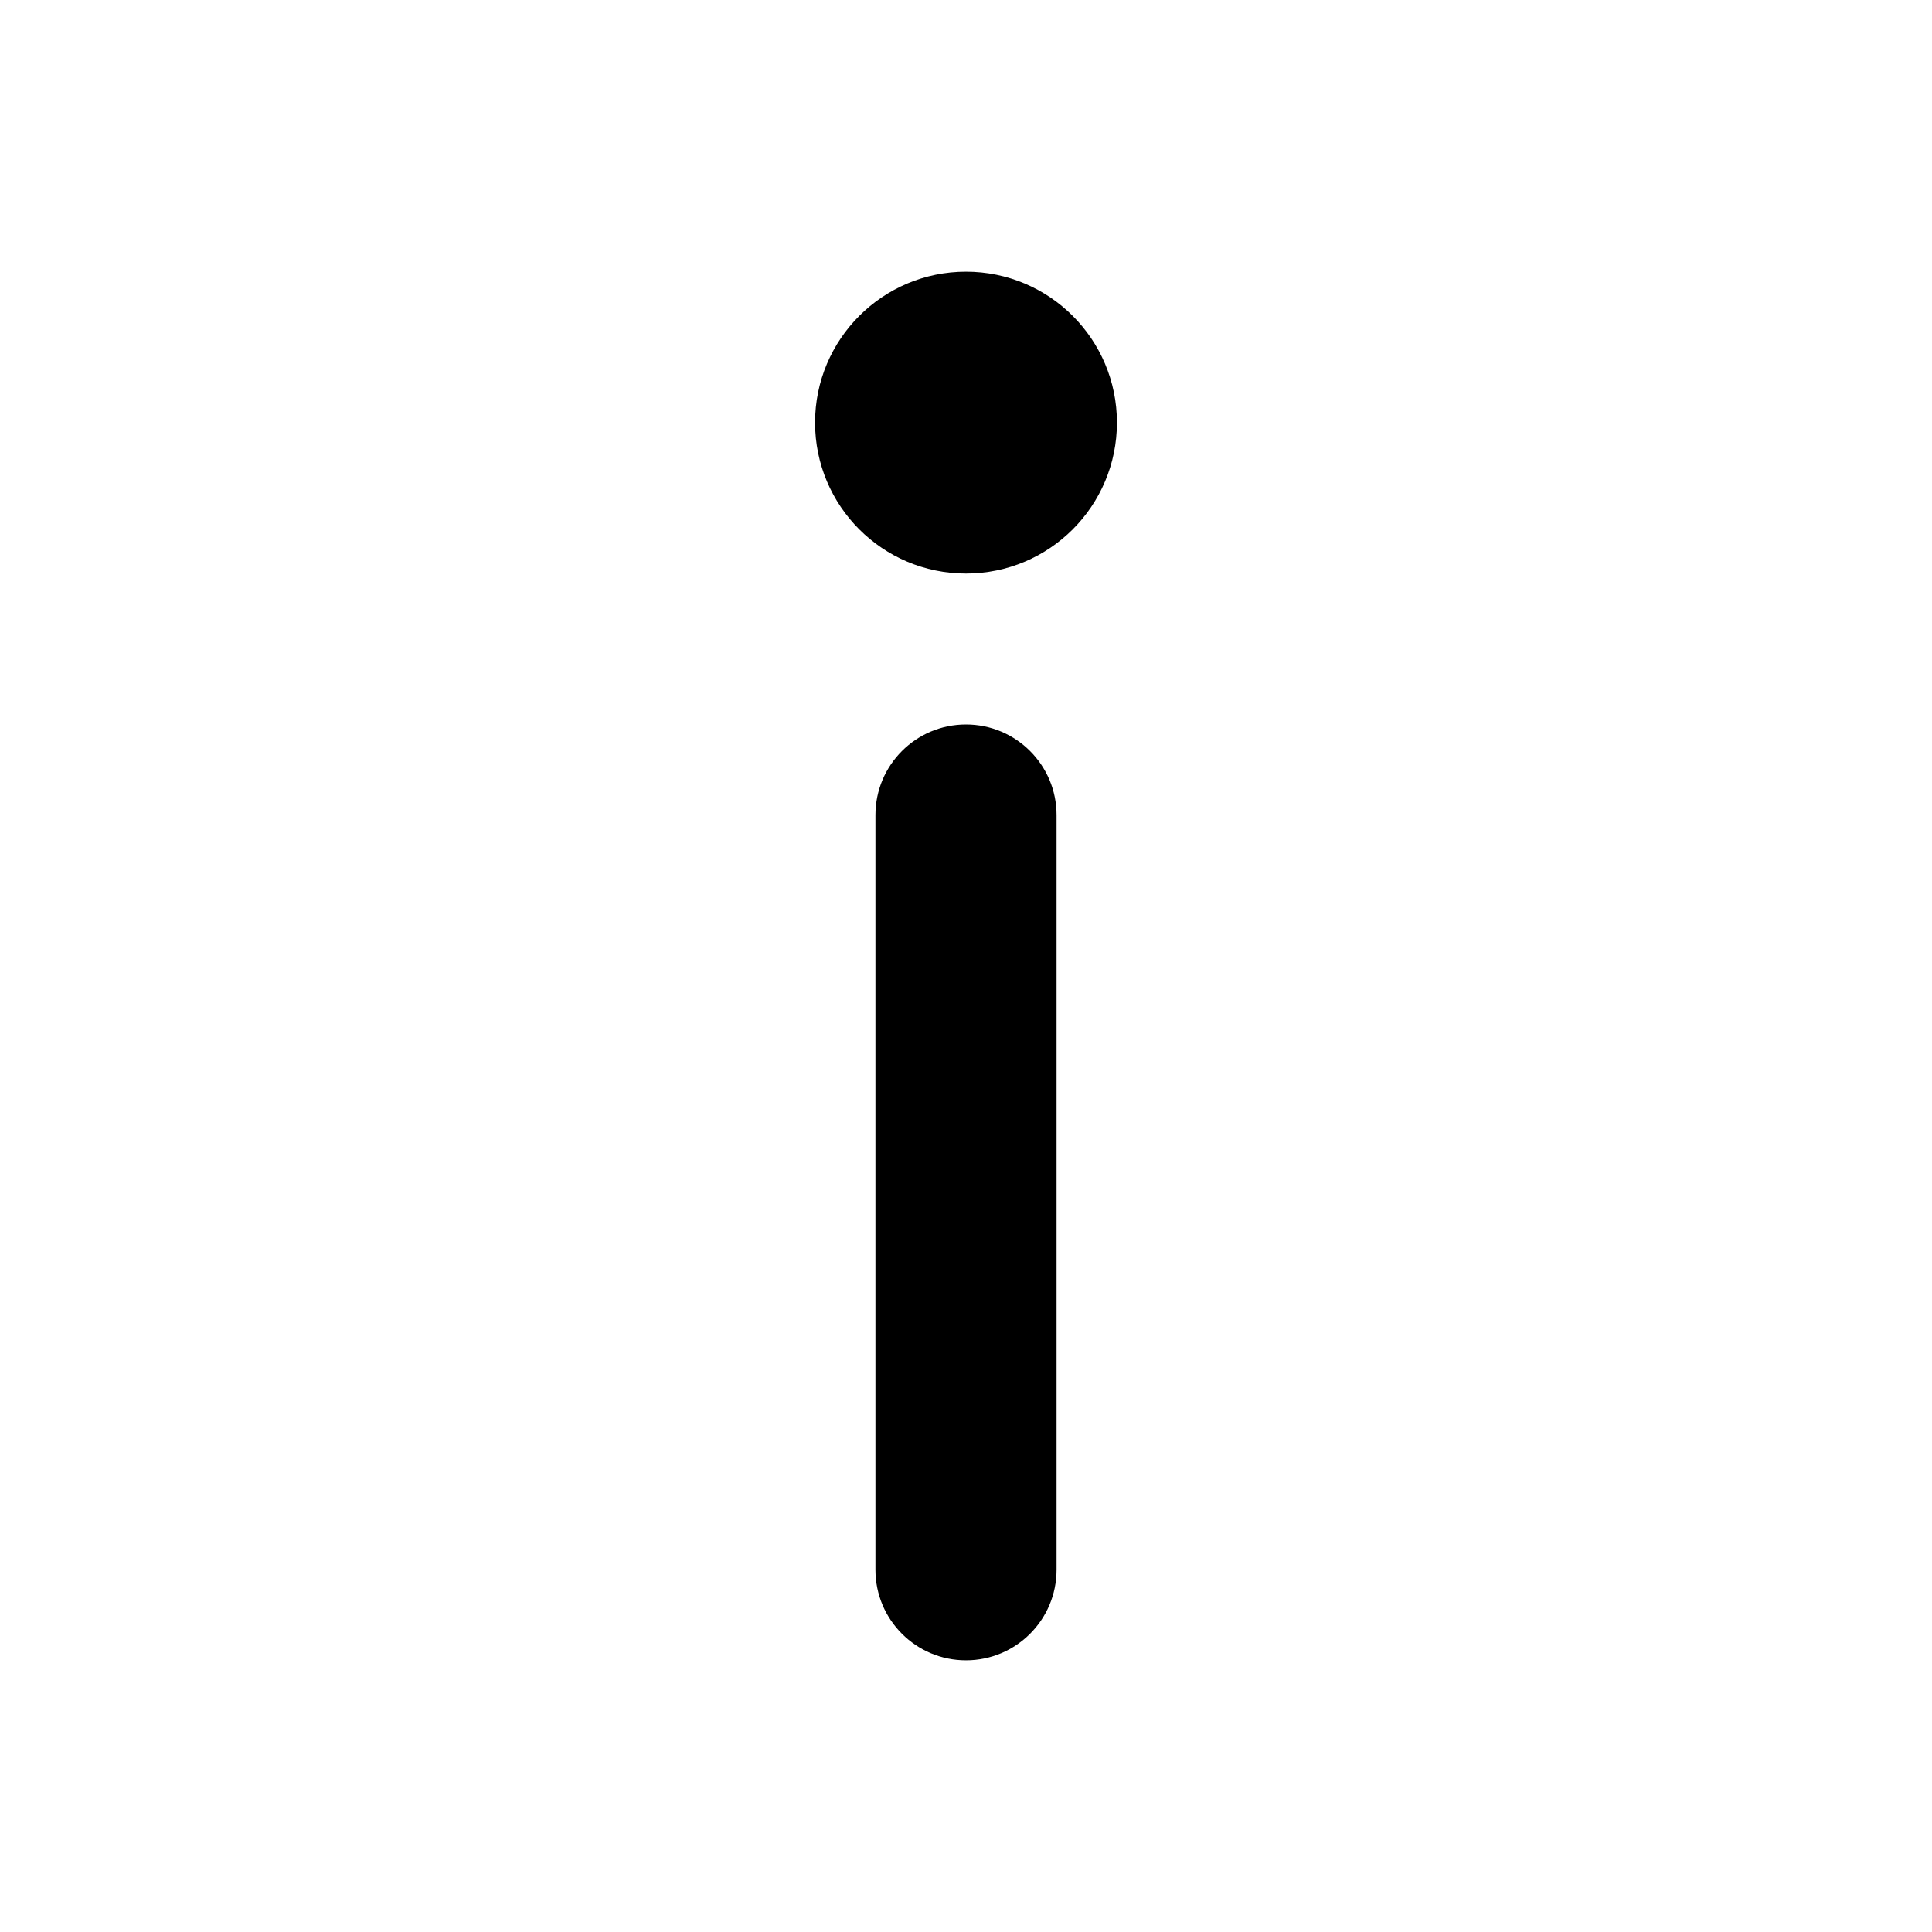
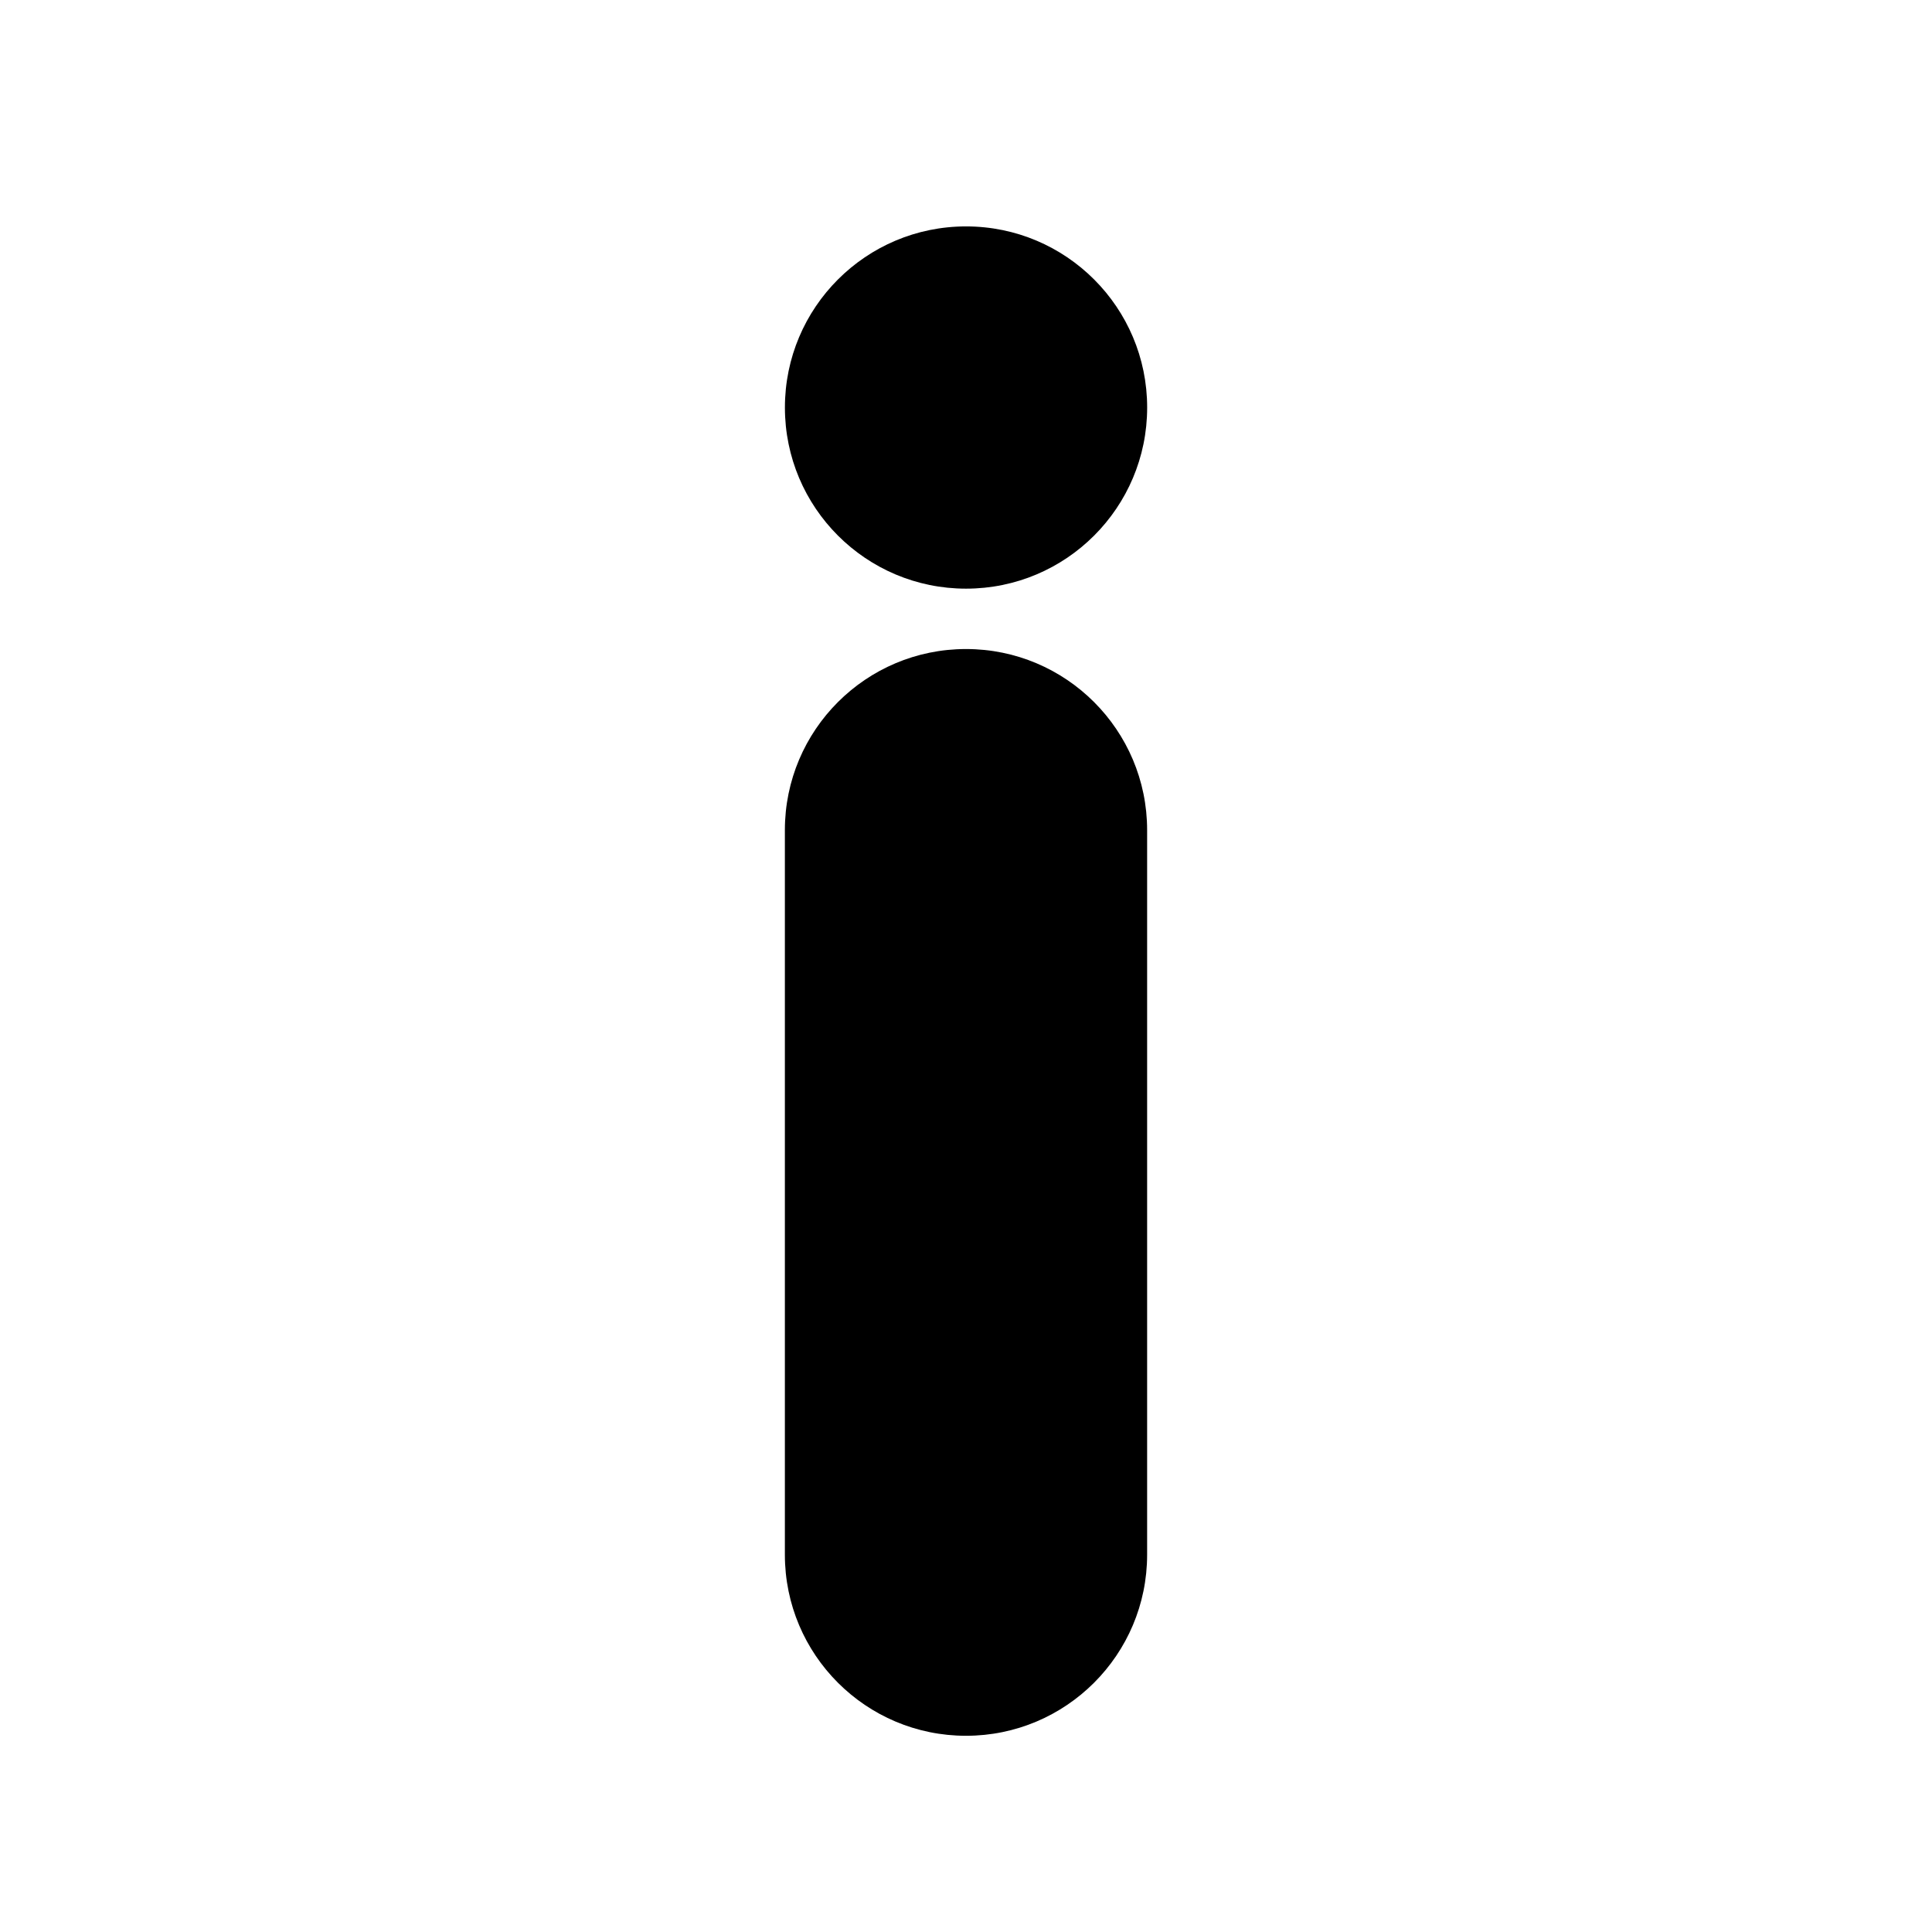
<svg xmlns="http://www.w3.org/2000/svg" width="256" height="256" viewBox="0 0 256 256" fill="none">
-   <path d="M148,56a20,20,0,1,1-20-20A20,20,0,0,1,148,56Zm-20,40a12,12,0,0,0-12,12V208a12,12,0,0,0,24,0V108A12,12,0,0,0,128,96Z" fill="currentColor" />
+   <path d="M128 30a24 24 0 1 0 .01 0zM104 110v96a24 24 0 0 0 48 0v-96a24 24 0 0 0-48 0z" fill="currentColor" />
</svg>
